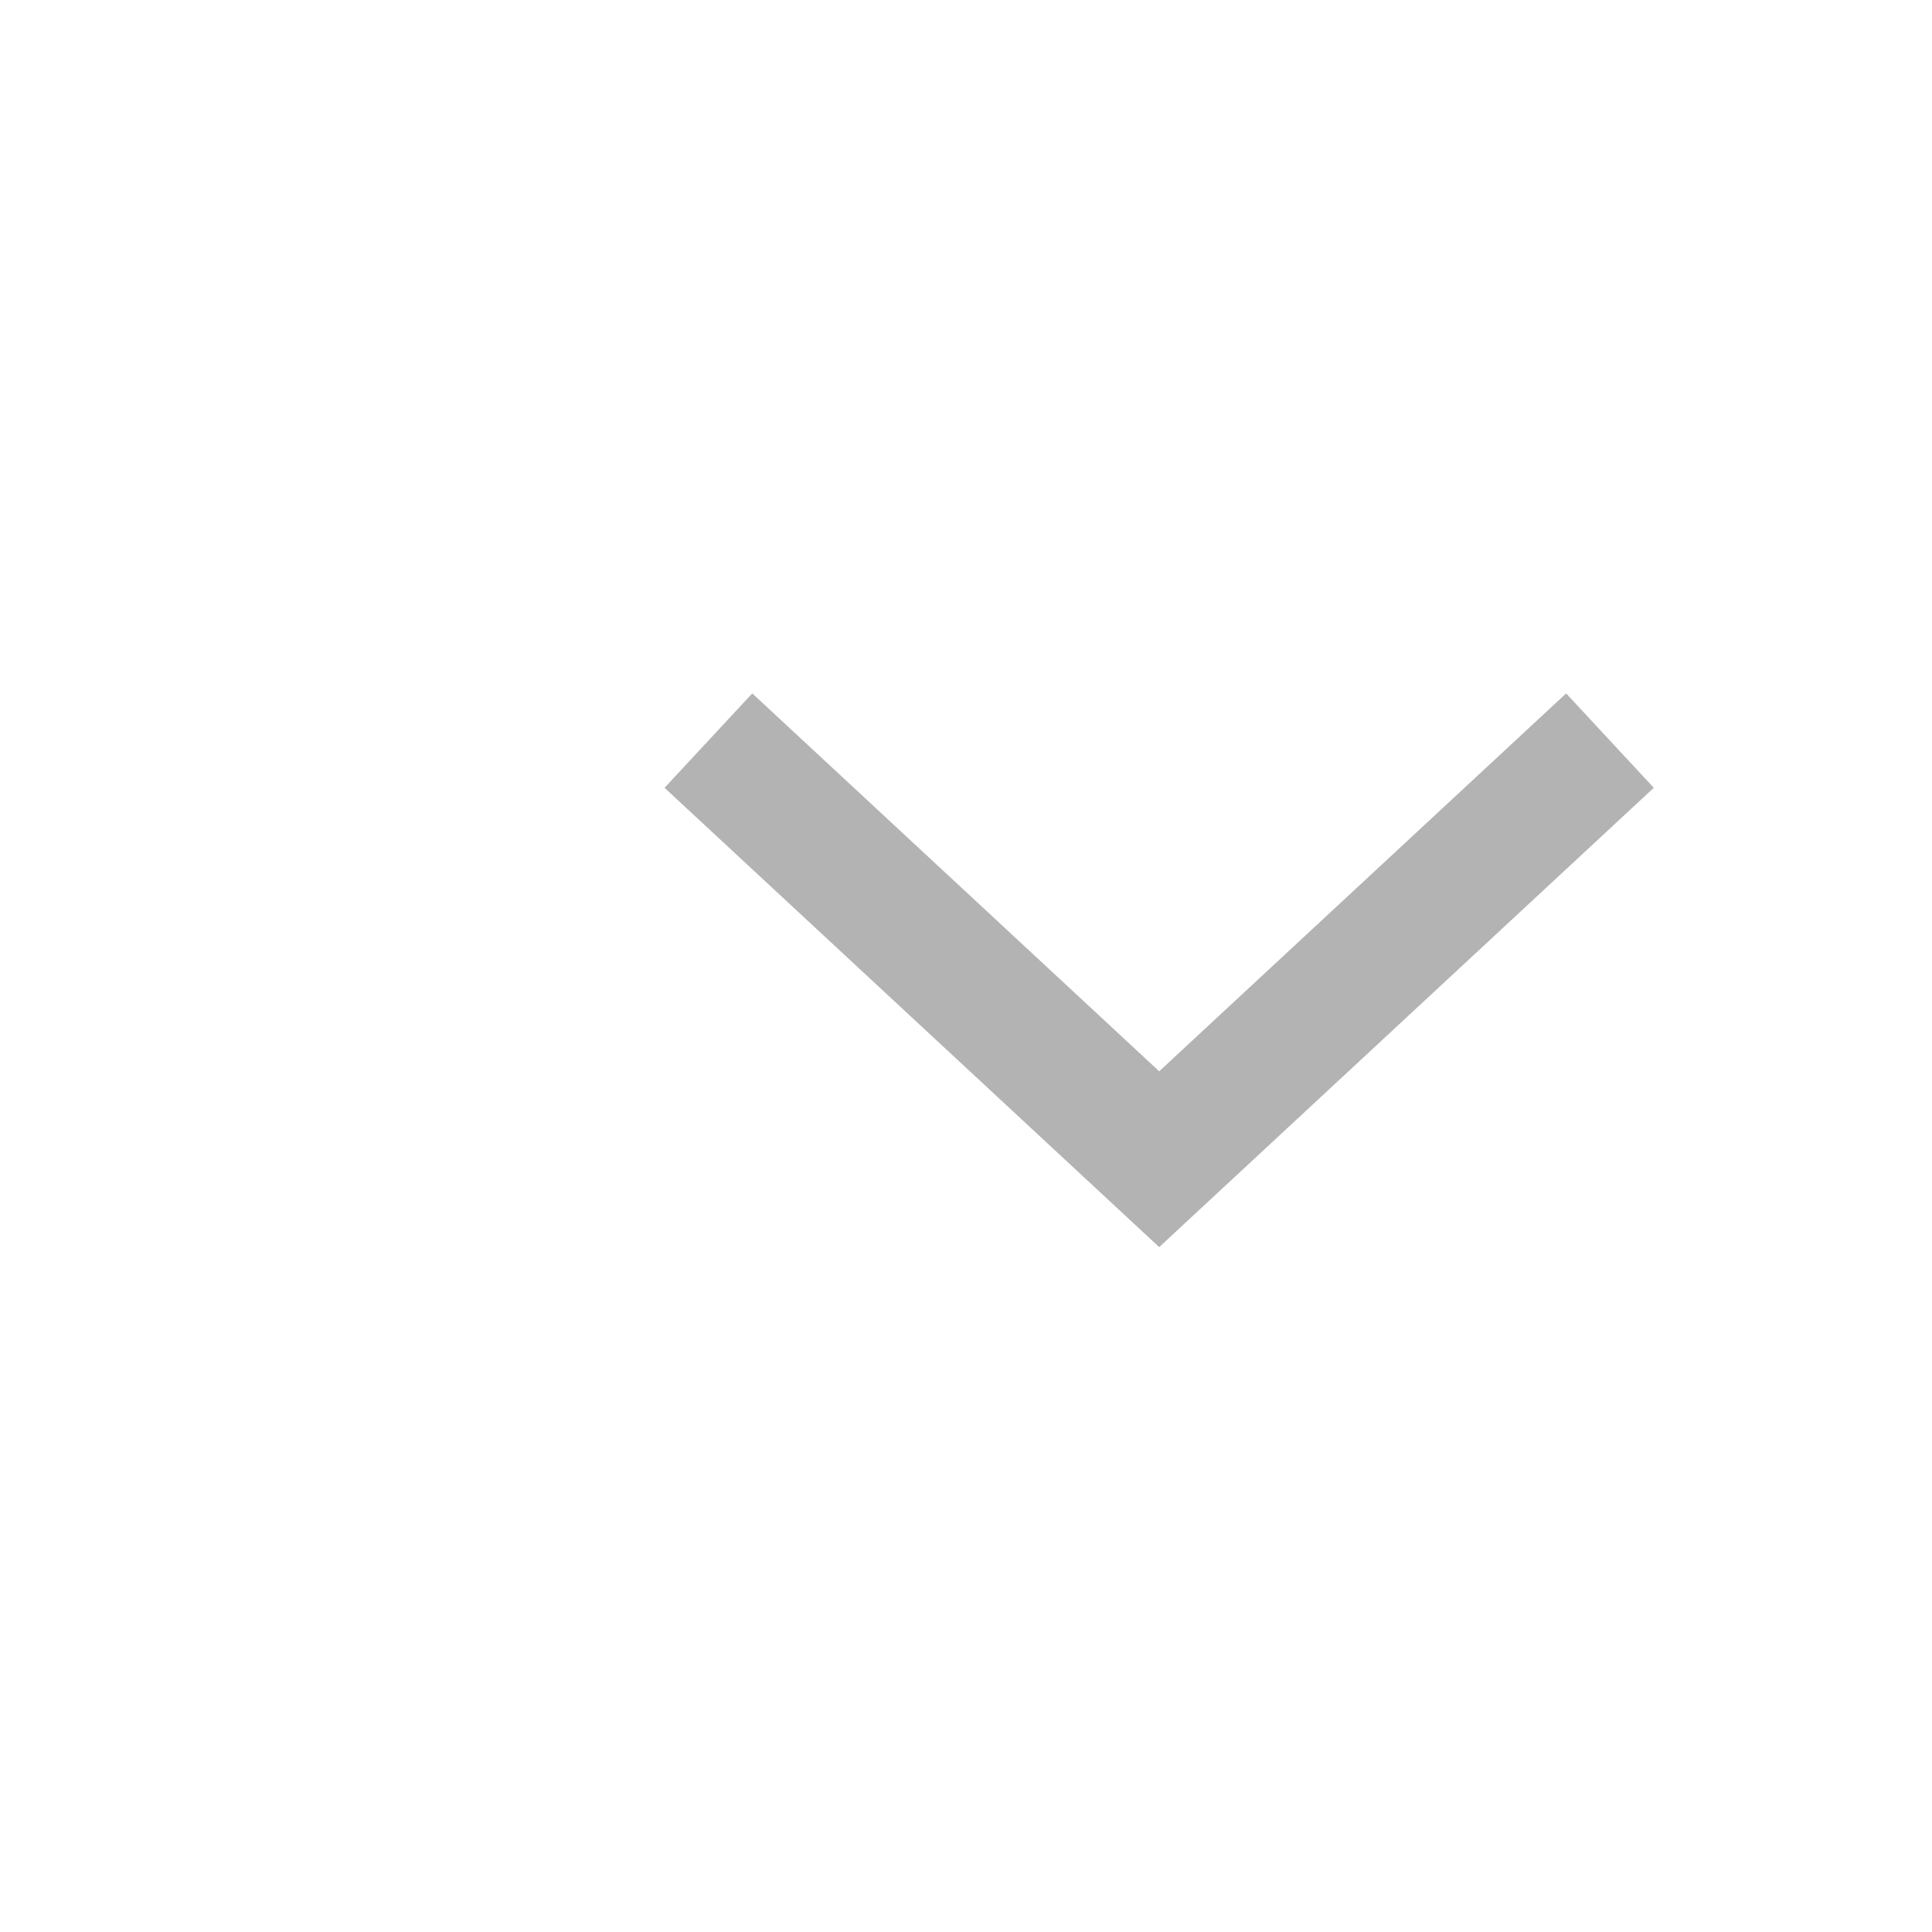
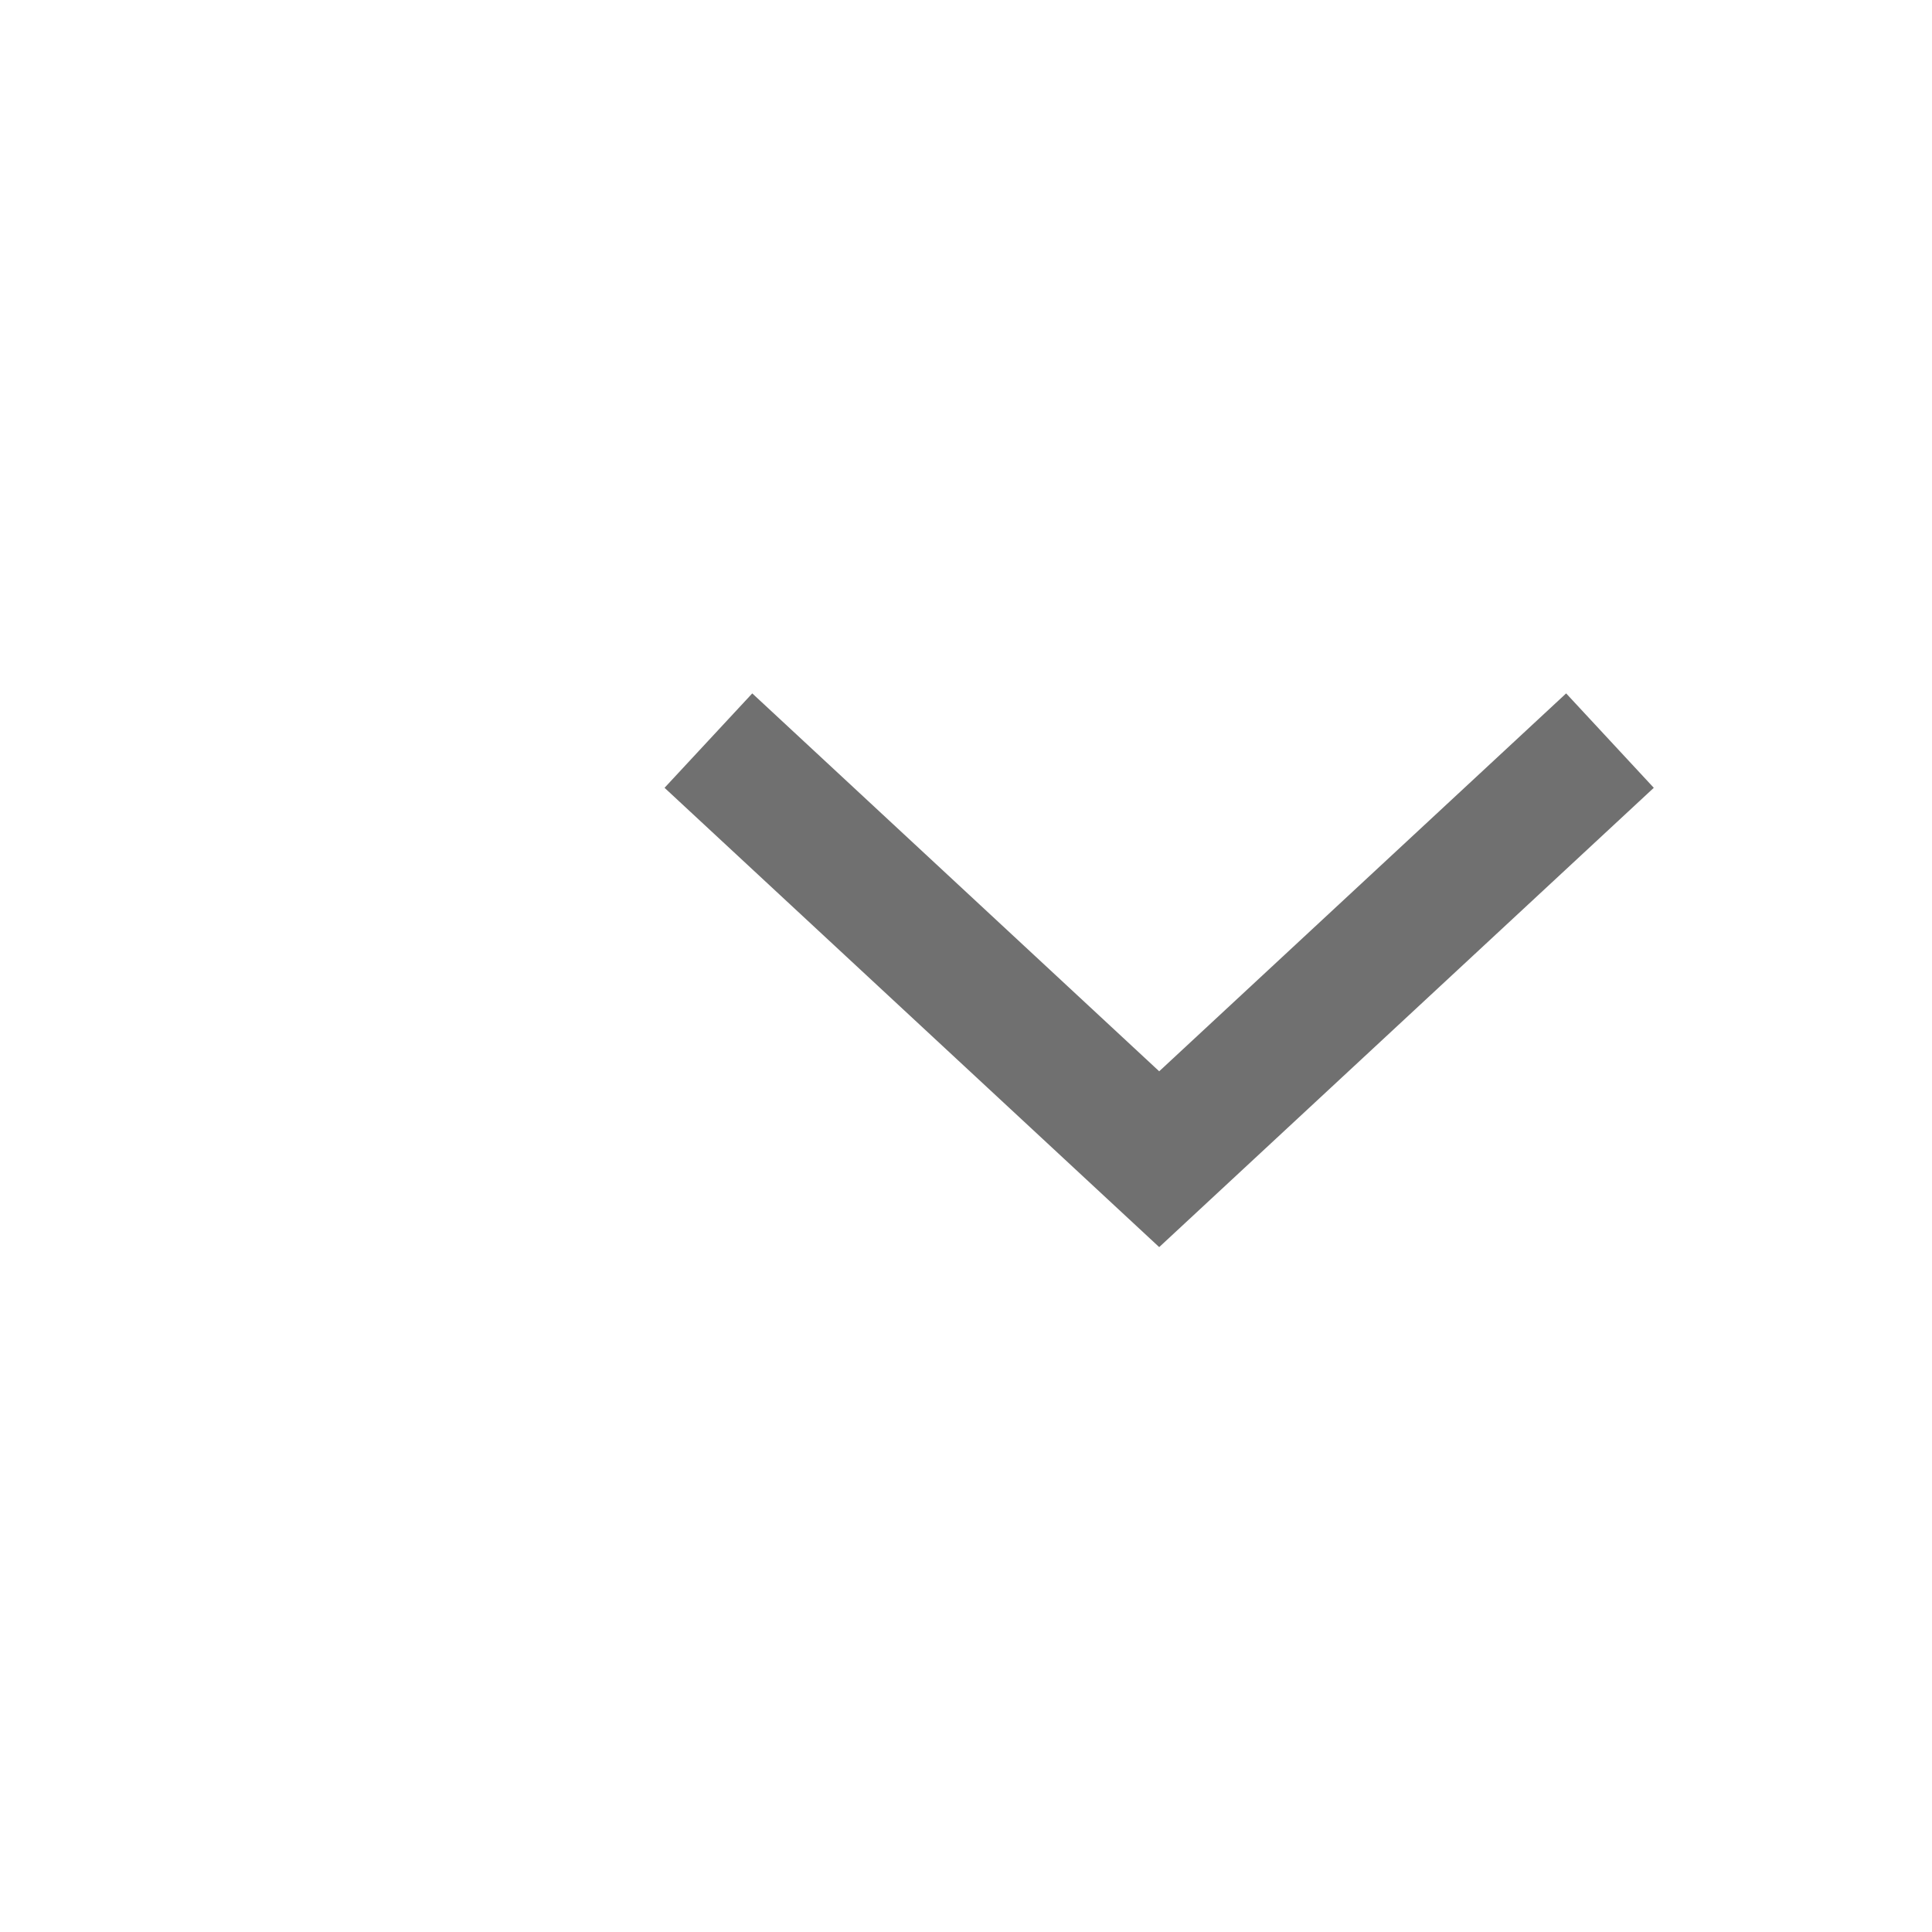
- <svg xmlns="http://www.w3.org/2000/svg" width="30px" height="30px" viewBox="0 0 30 30" version="1.1" id="svg11">
-   <defs id="defs15" />
+ <svg xmlns="http://www.w3.org/2000/svg" width="30px" height="30px" viewBox="0 0 30 30" version="1.1">
  <g id="ic-arrow-down" stroke="none" stroke-width="1" fill="none" fill-rule="evenodd">
    <g id="ic-arrow-drop-down" transform="translate(6, 3)">
-       <g id="Group_8822" transform="translate(4, 7)" fill="#707070" style="fill:#b3b3b3;fill-opacity:1">
-         <polygon id="Path_18879" points="8 9.365 0.319 2.233 1.681 0.767 8 6.635 14.319 0.767 15.68 2.233" style="fill:#b3b3b3;fill-opacity:1" />
+       <g id="Group_8822" transform="translate(4, 7)" fill="#707070">
+         <polygon id="Path_18879" points="8 9.365 0.319 2.233 1.681 0.767 8 6.635 14.319 0.767 15.68 2.233" />
      </g>
      <polygon id="Rectangle_4407" points="0 0 24 0 24 24 0 24" />
    </g>
  </g>
</svg>
